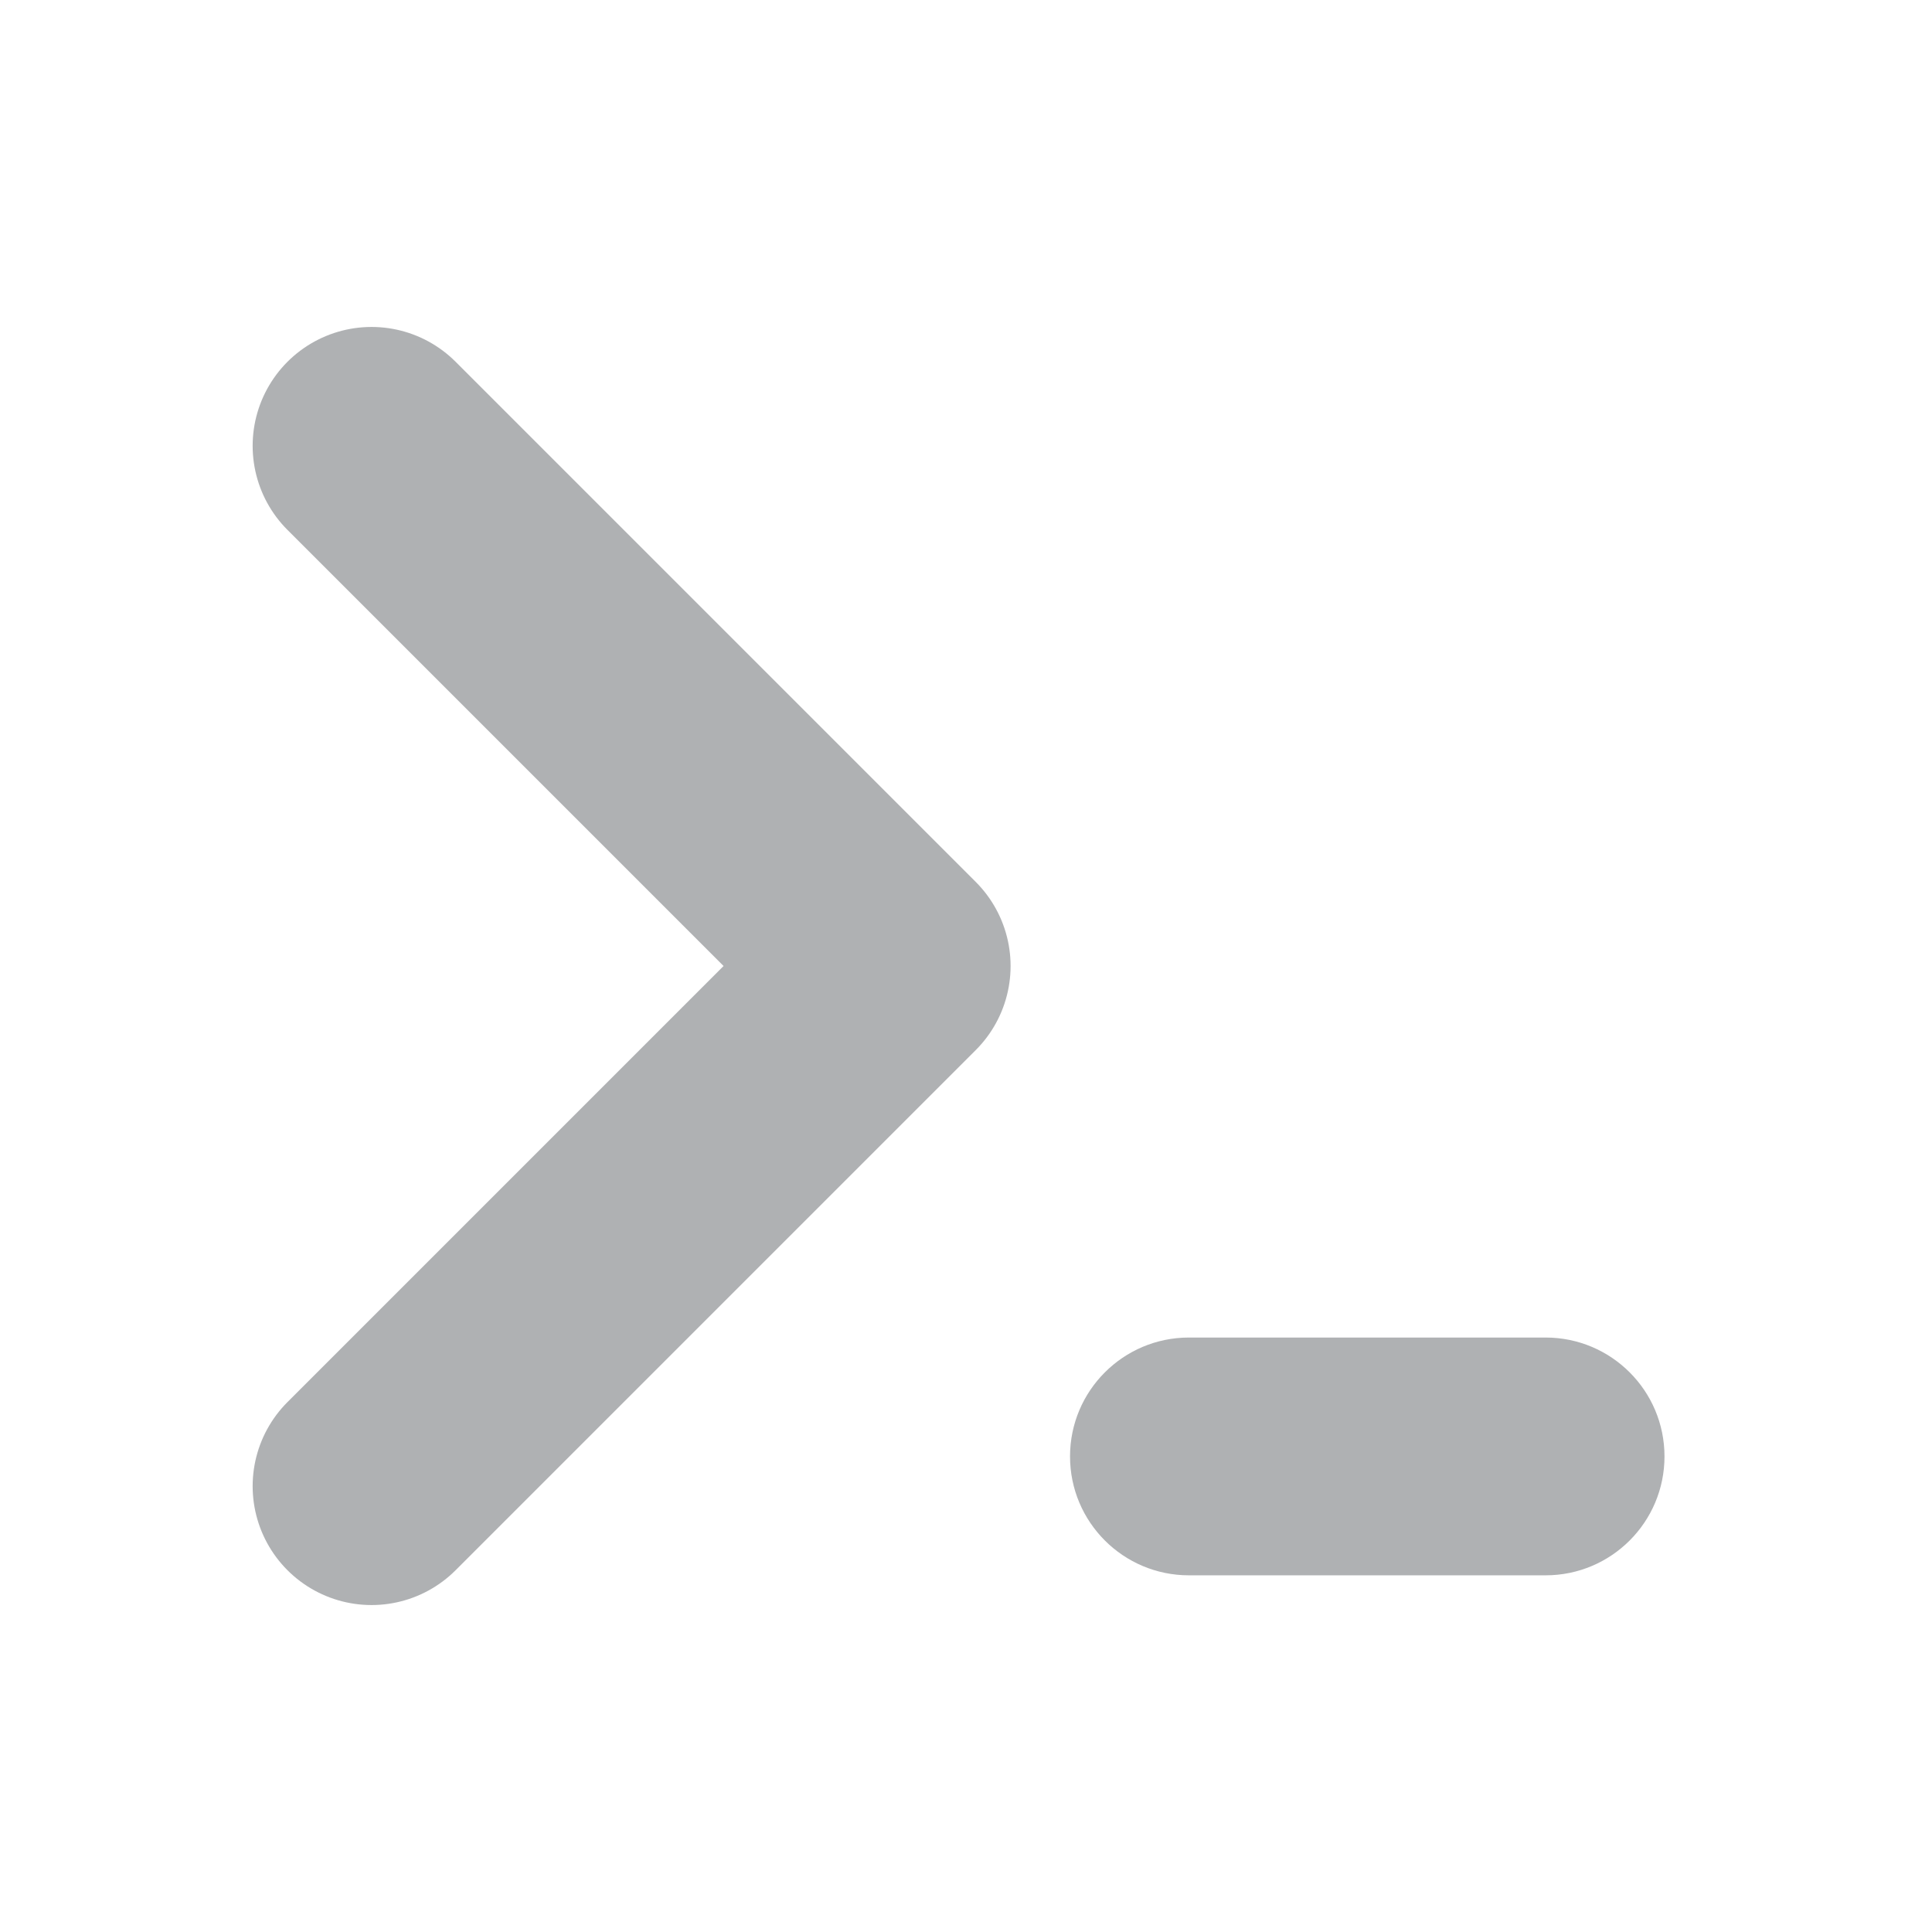
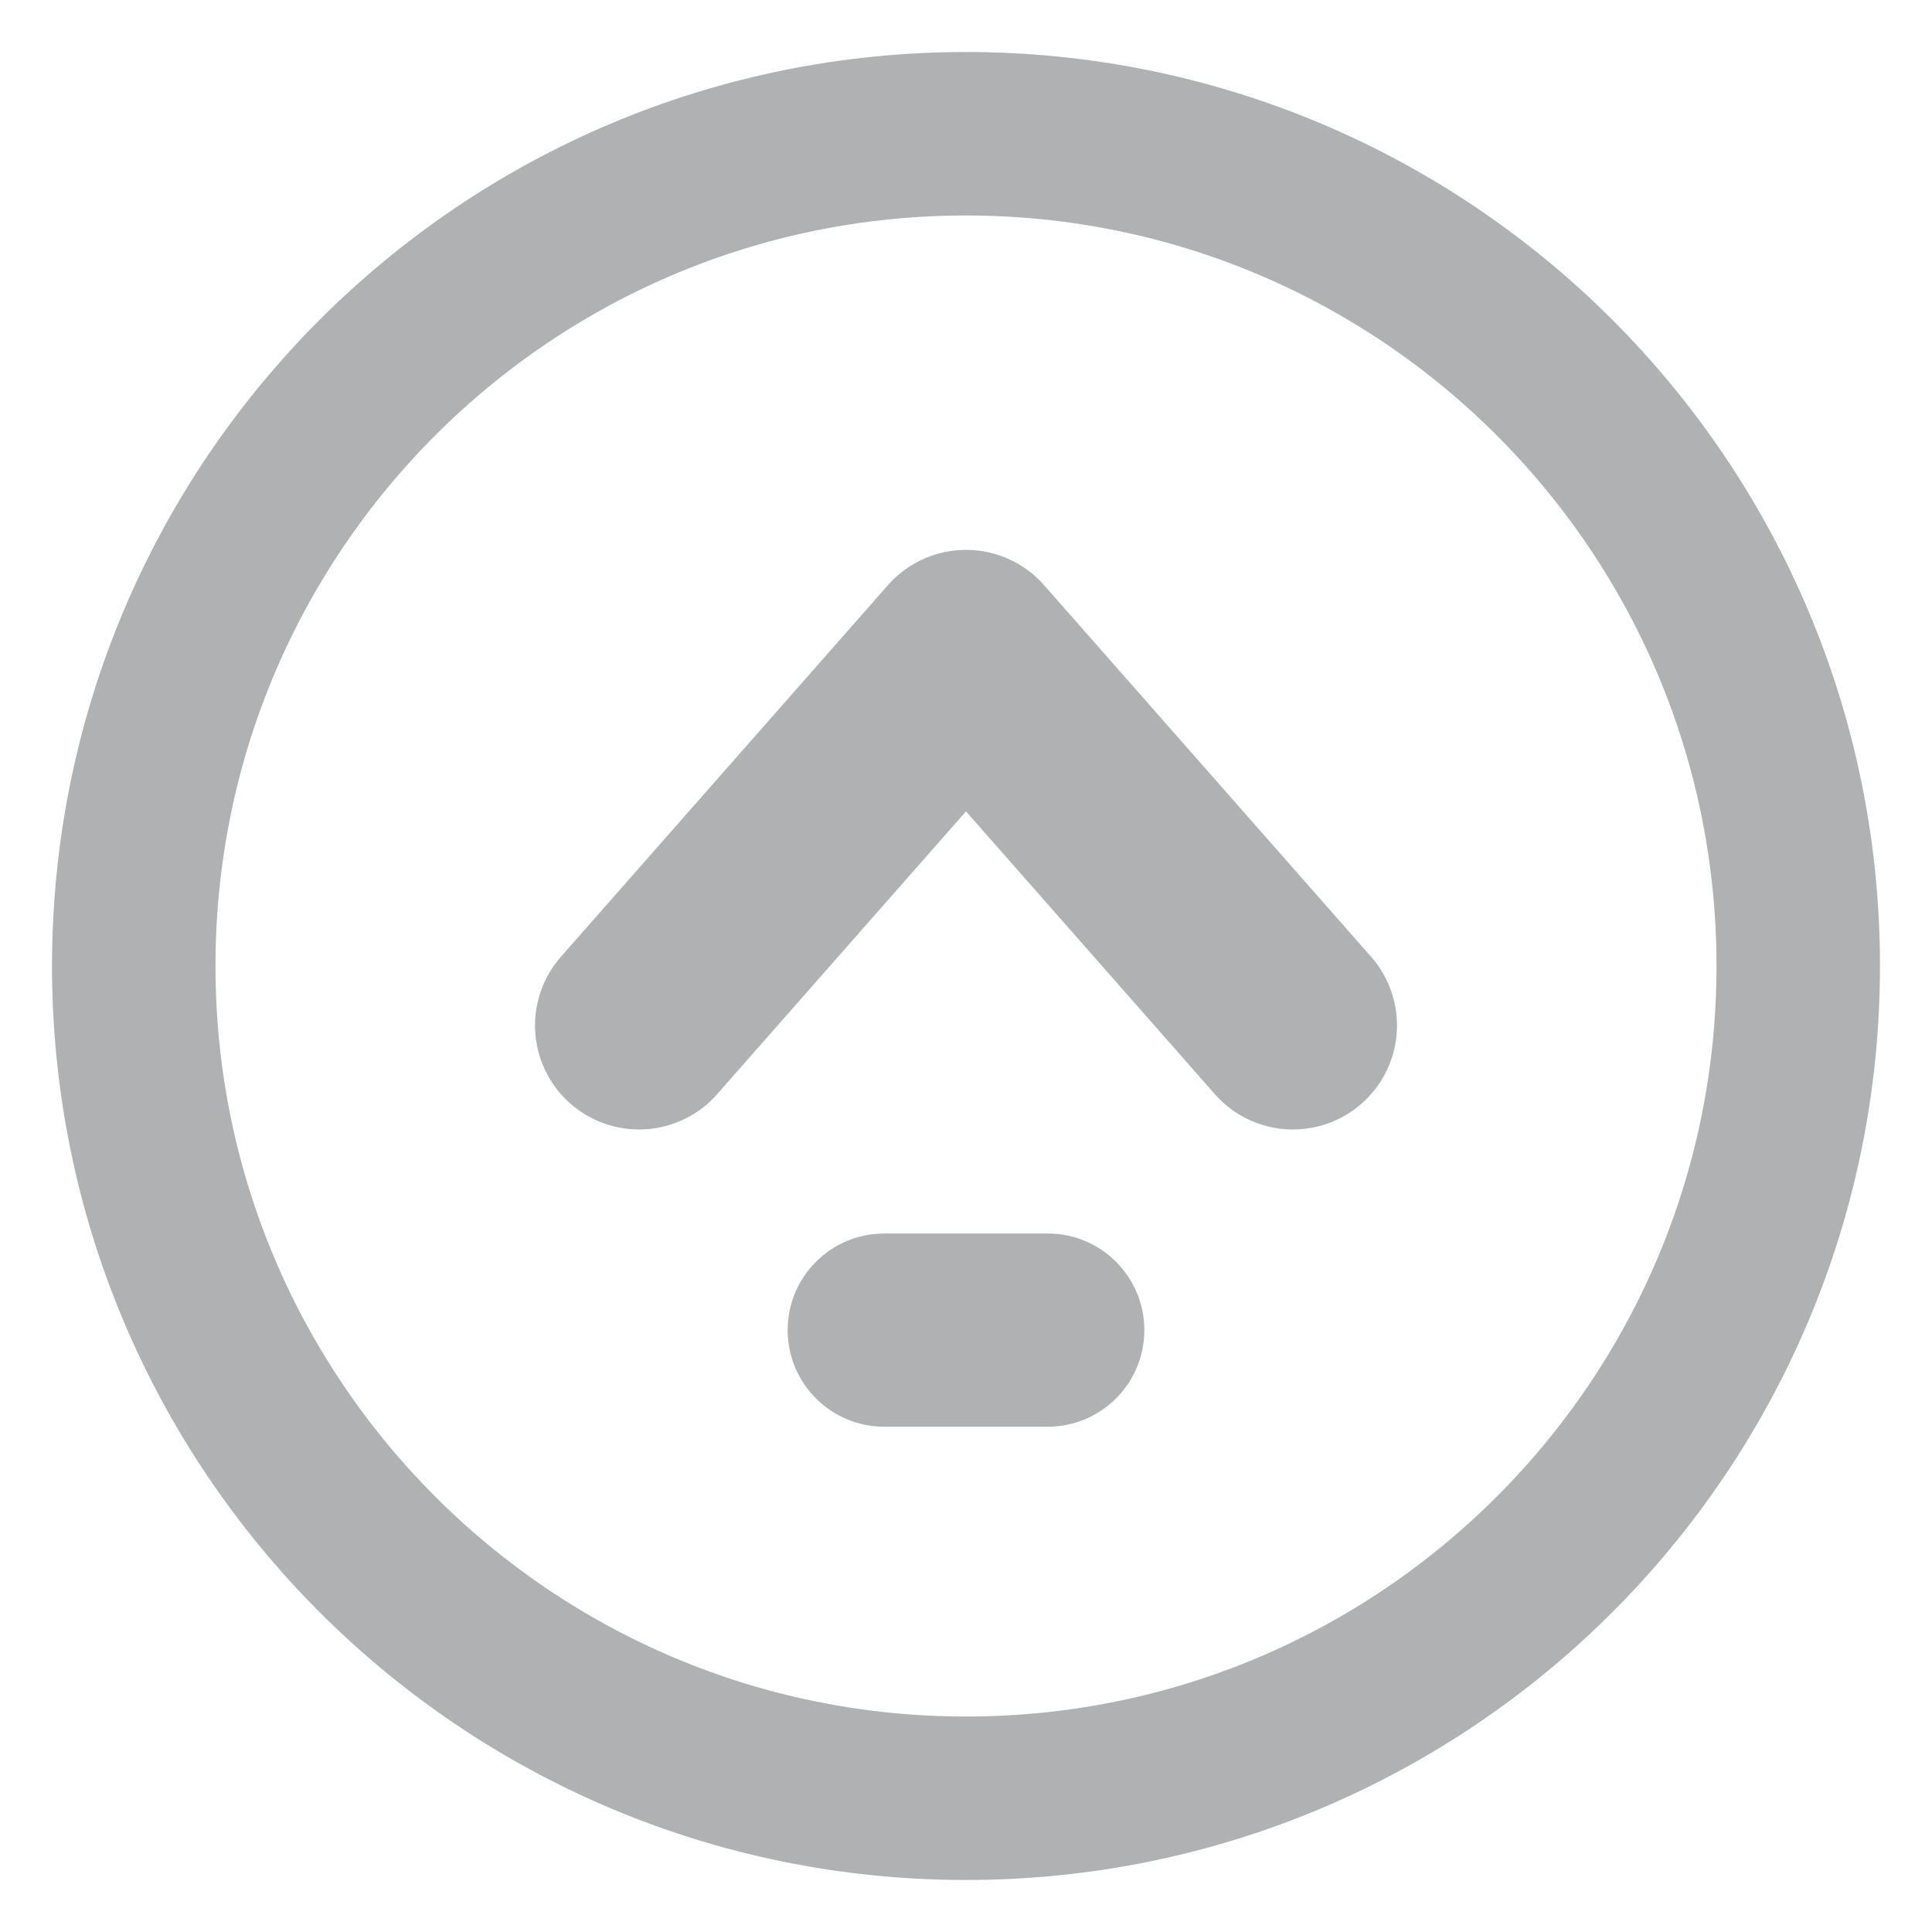
<svg xmlns="http://www.w3.org/2000/svg" viewBox="0 0 13 13" width="13" height="13">
-   <path d="M2.5 3 L6 6.5 L2.5 10" fill="none" stroke="#AFB1B3" stroke-width="1.6" stroke-linecap="round" stroke-linejoin="round" />
-   <rect x="7.2" y="9" width="4" height="1.6" rx="0.8" fill="#AFB1B3" />
+   <circle cx="6.5" cy="6.5" r="5.6" fill="none" stroke="#AFB1B3" stroke-width="1.1" />
+   <path d="M4.3 6.9 L6.5 4.4 L8.7 6.9" fill="none" stroke="#AFB1B3" stroke-width="1.4" stroke-linecap="round" stroke-linejoin="round" />
+   <rect x="5.3" y="8.3" width="2.4" height="1.3" rx="0.65" fill="#AFB1B3" />
</svg>
